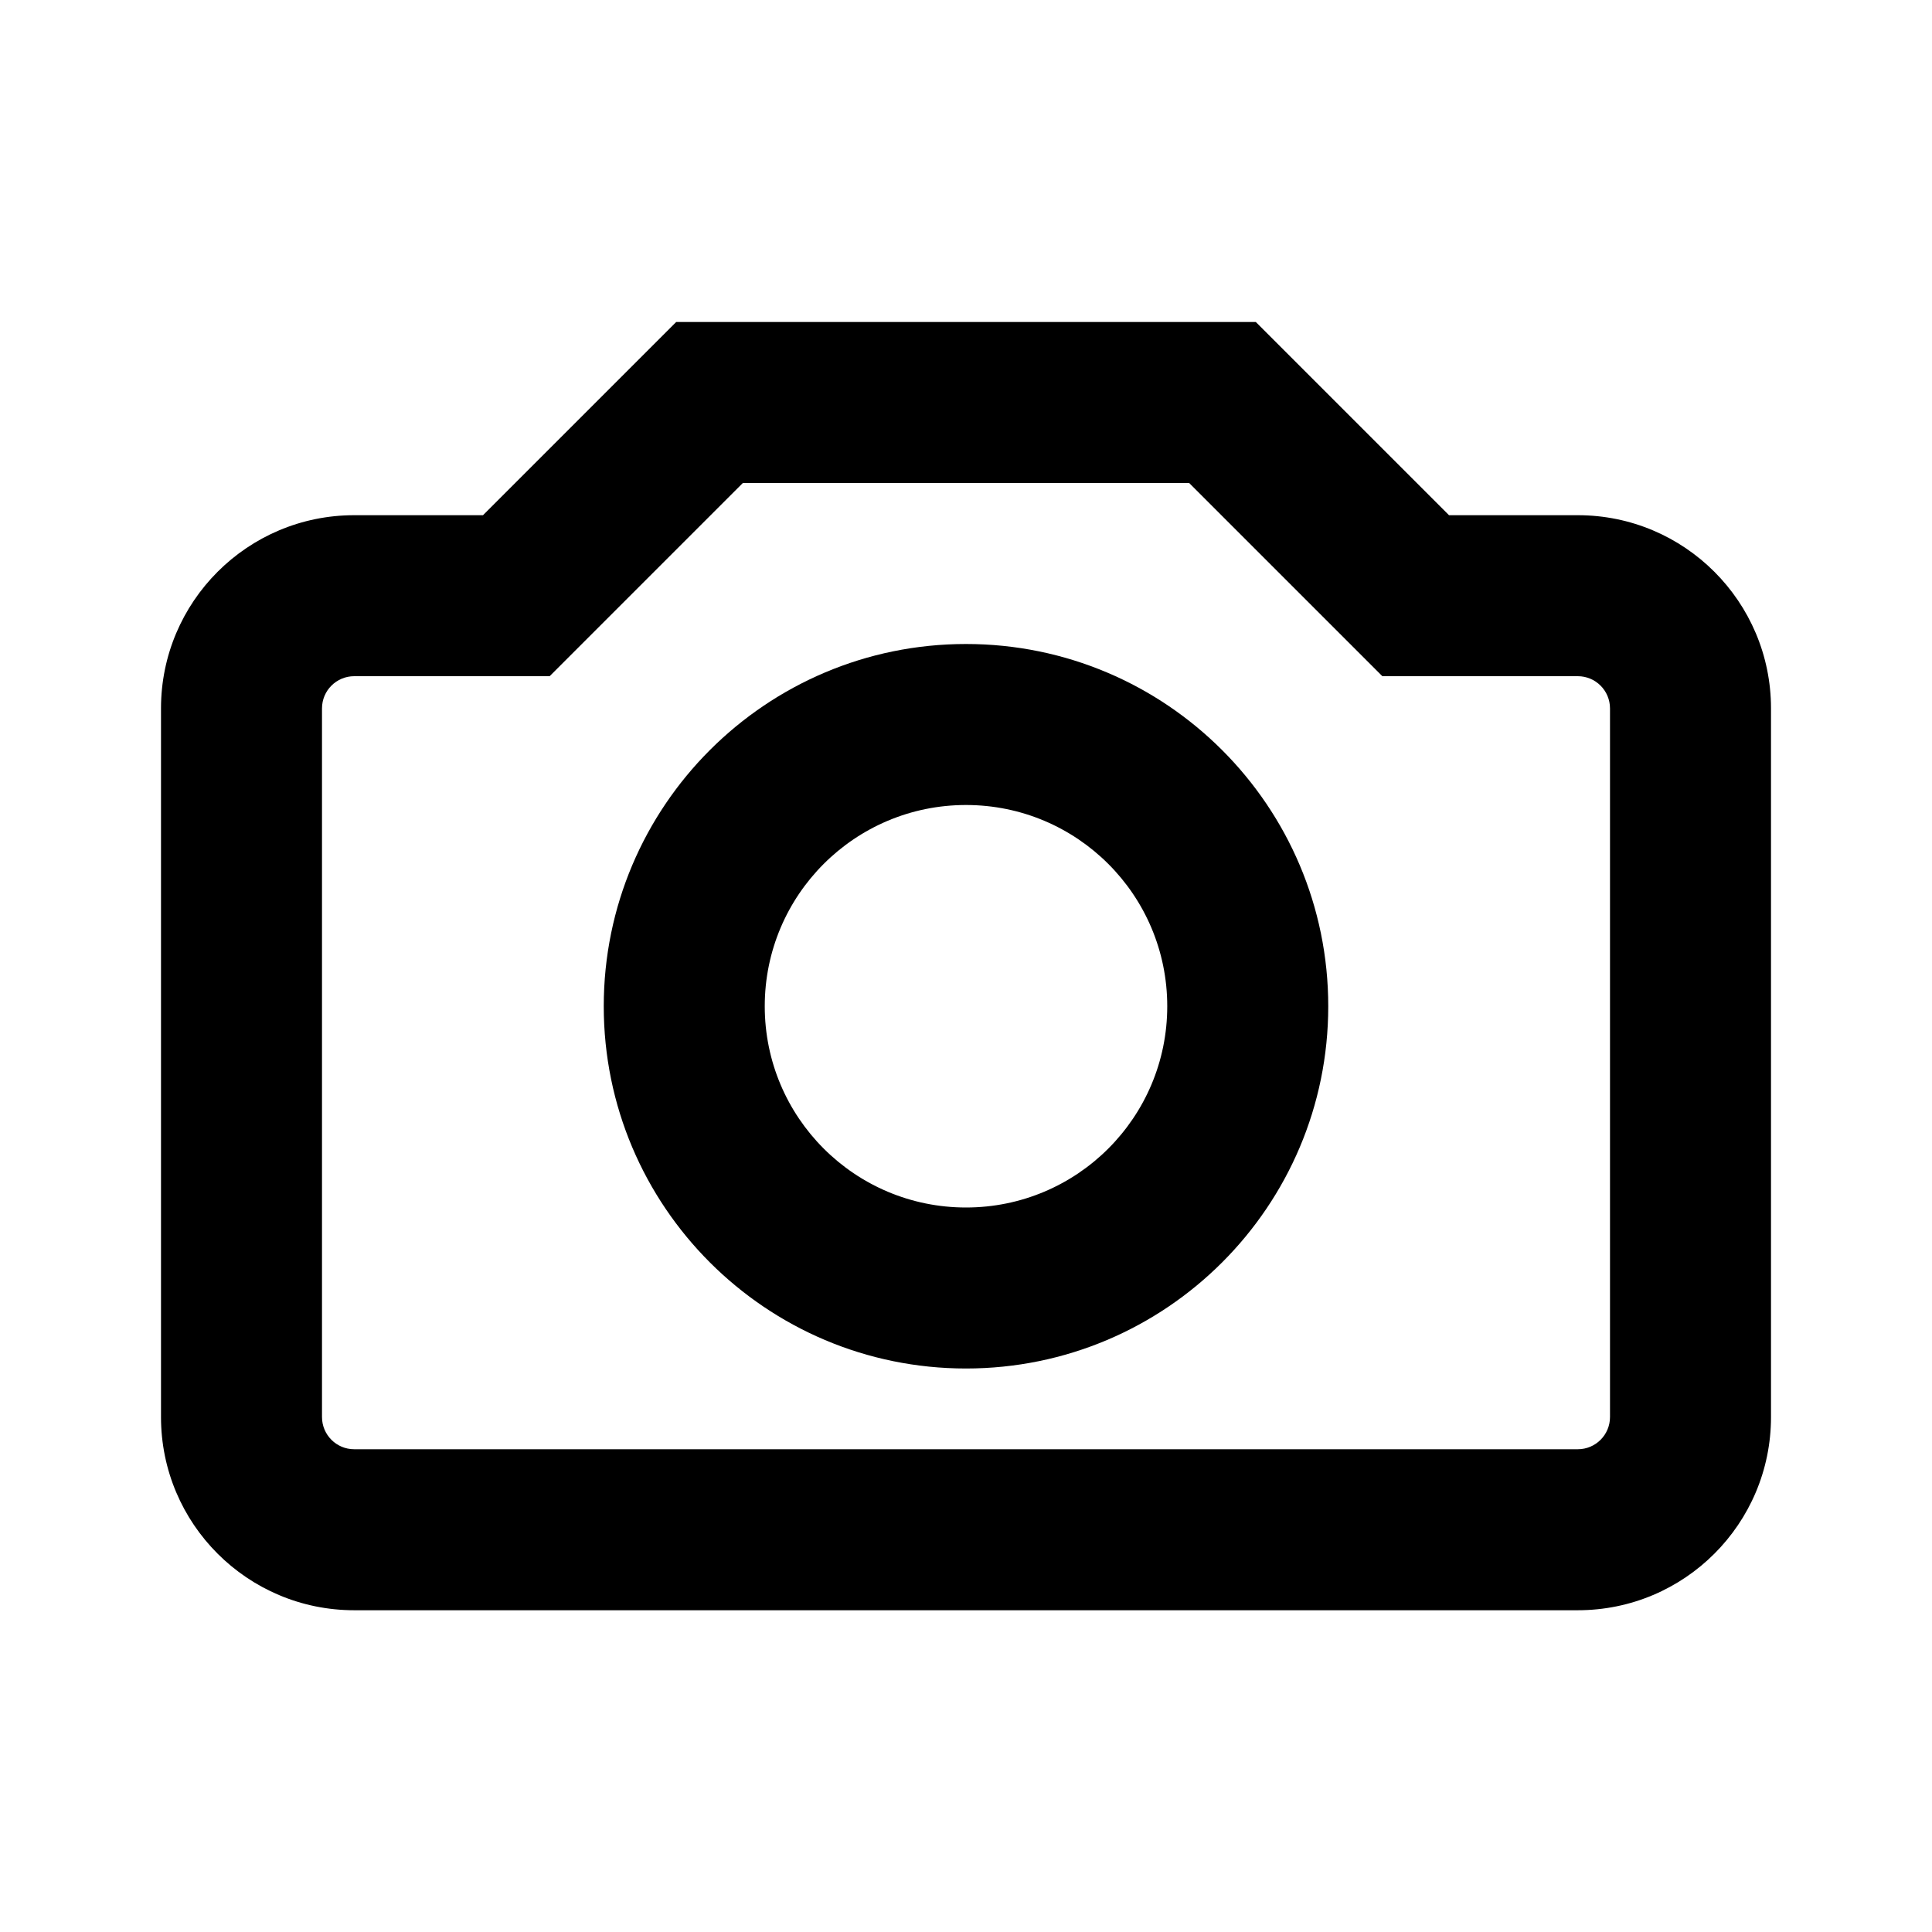
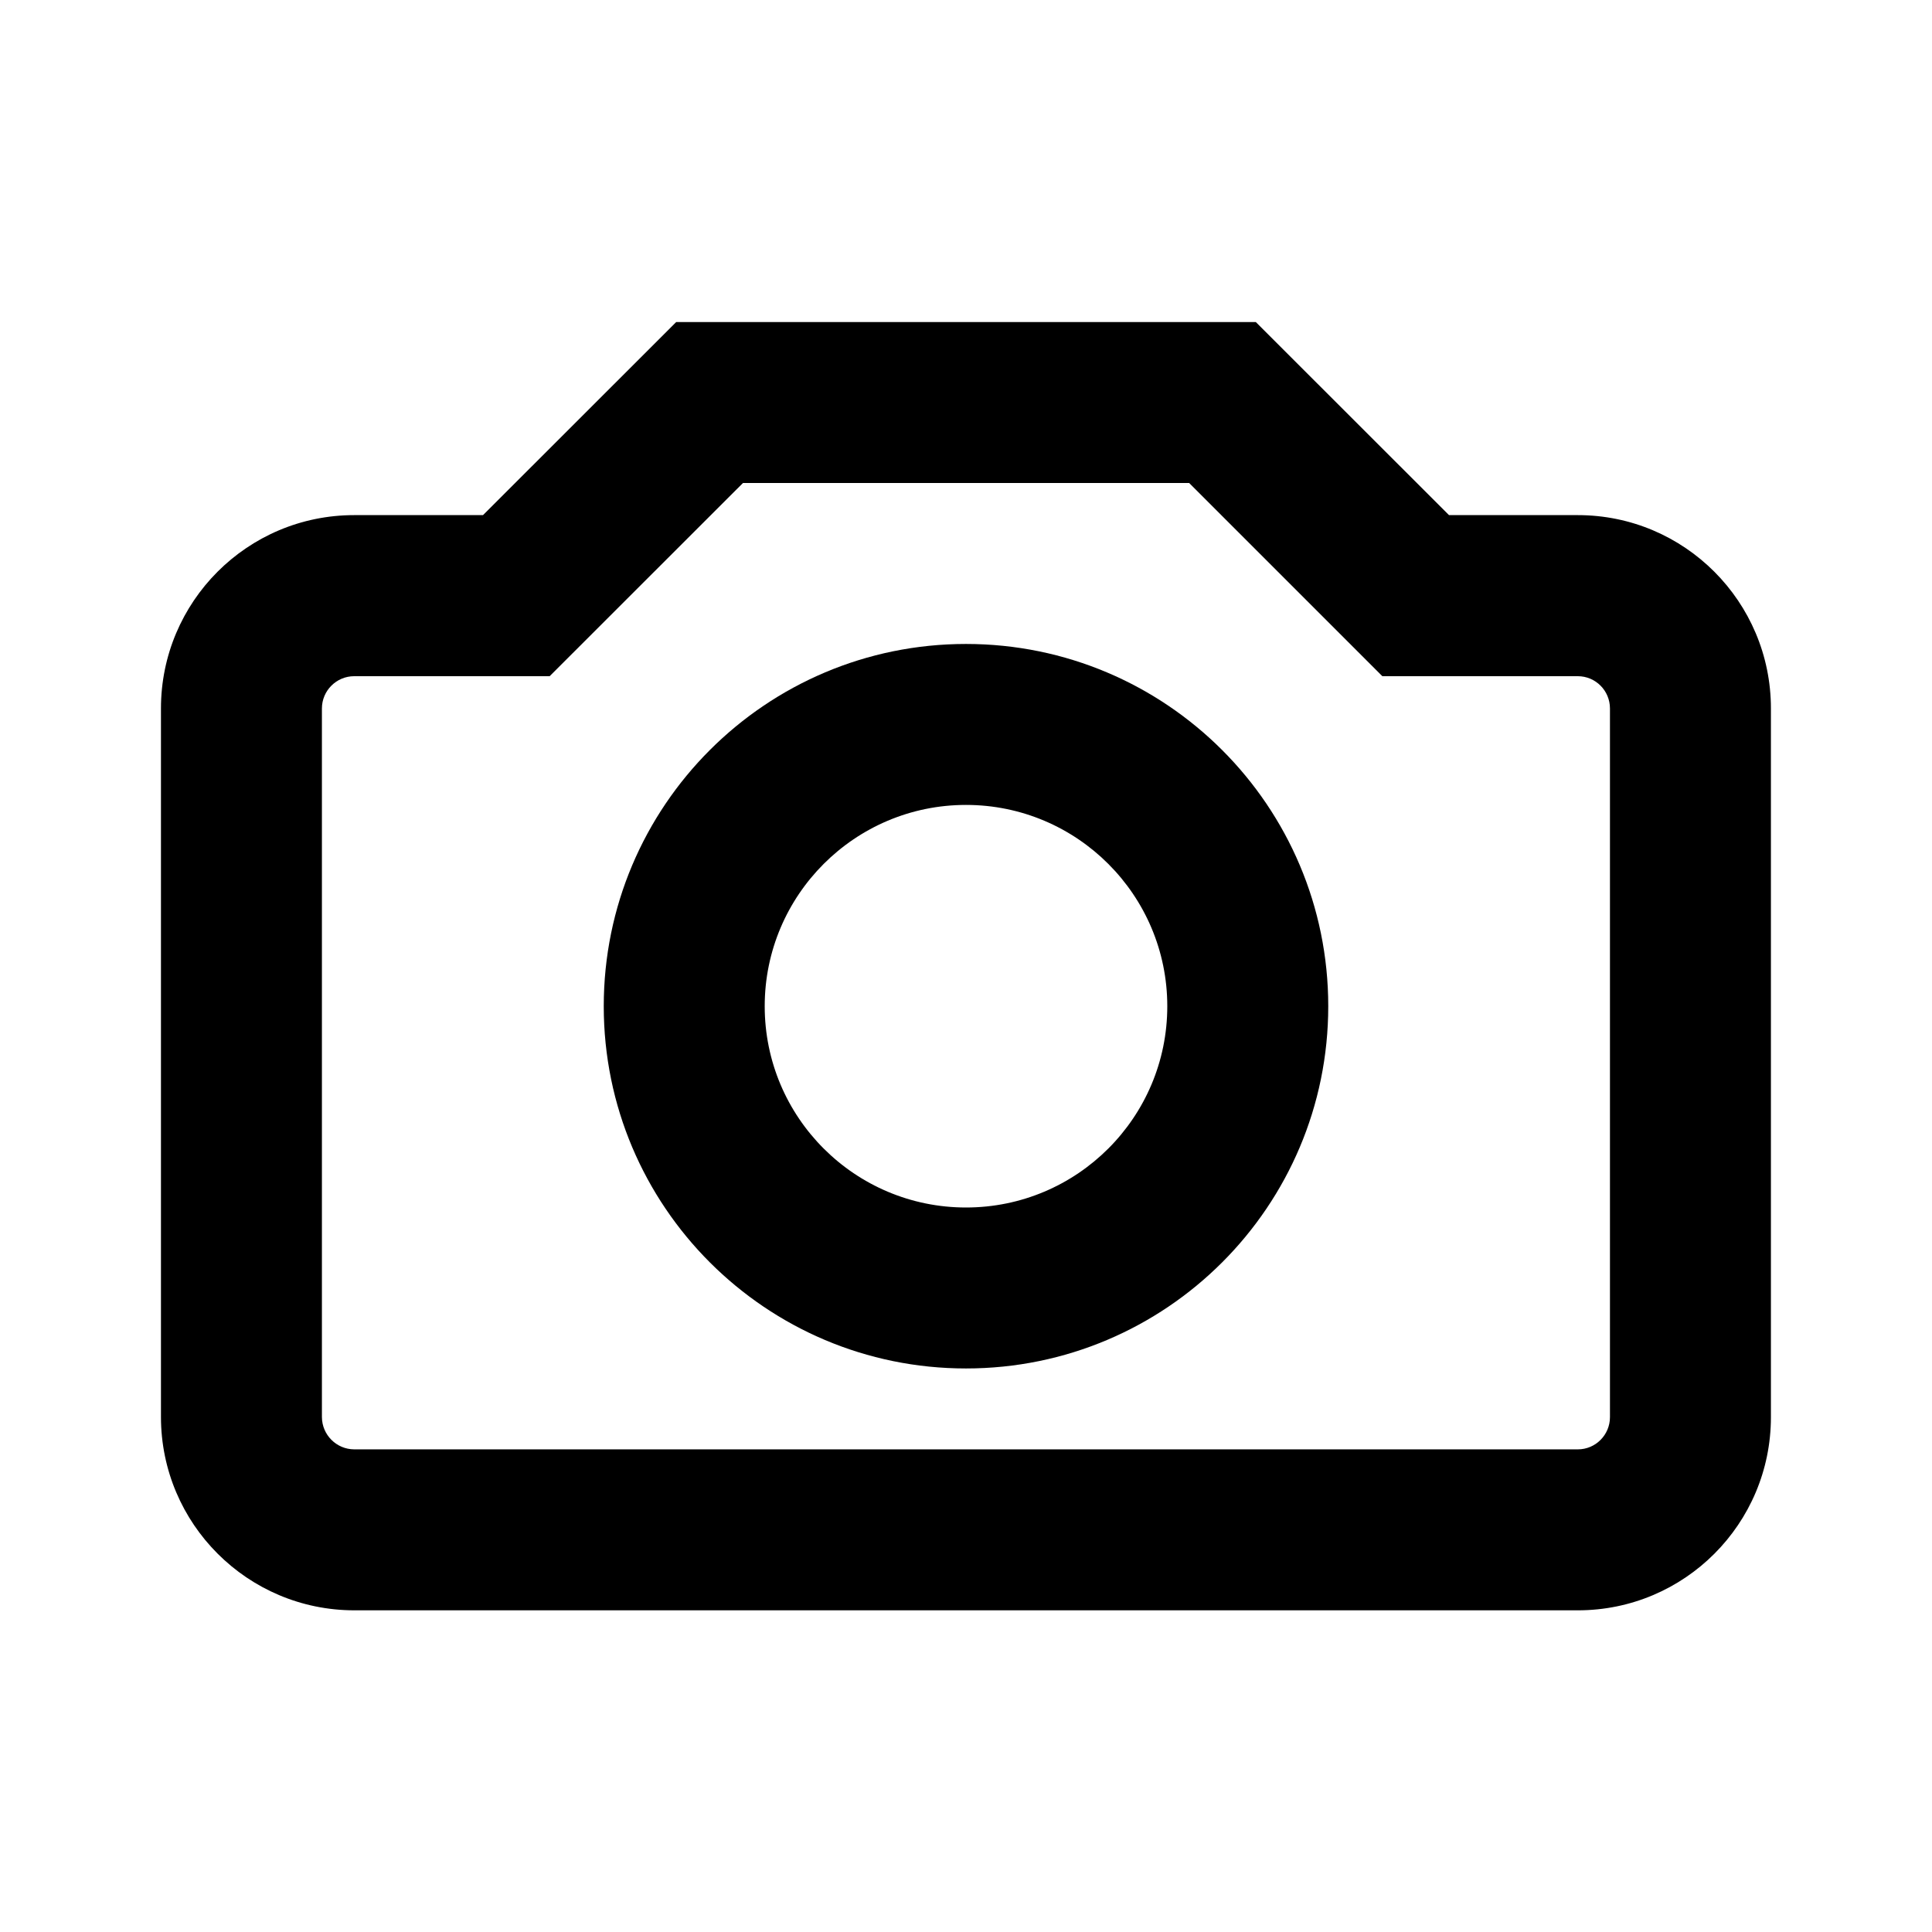
- <svg xmlns="http://www.w3.org/2000/svg" width="24" height="24" viewBox="0 0 24 24" fill="none">
-   <path fill-rule="evenodd" clip-rule="evenodd" d="M8.4 4L6 6.4H4.4C3.075 6.4 2 7.475 2 8.8V17.603C2 18.929 3.075 20.003 4.4 20.003H19.6C20.925 20.003 22 18.929 22 17.603V8.8C22 7.475 20.925 6.4 19.6 6.4H18L15.6 4H8.4ZM6.828 8.4L9.228 6H14.772L17.172 8.4H19.6C19.821 8.4 20 8.579 20 8.8V17.603C20 17.824 19.821 18.003 19.6 18.003H4.4C4.179 18.003 4 17.824 4 17.603V8.8C4 8.579 4.179 8.4 4.4 8.4H6.828Z" fill="black" />
-   <path fill-rule="evenodd" clip-rule="evenodd" d="M12 17C9.515 17 7.5 14.985 7.5 12.5C7.5 10.015 9.515 8 12 8C14.485 8 16.5 10.015 16.5 12.5C16.5 14.985 14.485 17 12 17ZM14.5 12.5C14.5 11.119 13.381 10 12 10C10.619 10 9.5 11.119 9.5 12.5C9.5 13.881 10.619 15 12 15C13.381 15 14.5 13.881 14.5 12.5Z" fill="black" />
+ <svg xmlns="http://www.w3.org/2000/svg" width="16" height="16" viewBox="0 0 16 16" fill="none">
+   <g id="Group">
+     <g id="Rectangle Copy">
+ </g>
+     <path id="Path" d="M12 4.266H13.067C13.95 4.266 14.666 4.983 14.666 5.867V11.736C14.666 12.62 13.95 13.336 13.067 13.336H2.933C2.05 13.335 1.334 12.619 1.333 11.736V5.867C1.333 4.983 2.049 4.266 2.933 4.266H4L5.6 2.667H10.4L12 4.266ZM4.552 5.6H2.933C2.786 5.6 2.666 5.72 2.666 5.867V11.736C2.667 11.883 2.786 12.002 2.933 12.003H13.067C13.214 12.003 13.333 11.883 13.333 11.736V5.867C13.333 5.72 13.214 5.6 13.067 5.6H11.448L9.848 4H6.153L4.552 5.6Z" fill="black" />
+     <path id="Path_2" d="M8 5.333C9.657 5.333 11 6.676 11 8.333C11 9.99 9.657 11.333 8 11.333C6.343 11.333 5 9.99 5 8.333C5 6.676 6.343 5.333 8 5.333ZM8 6.666C7.08 6.666 6.333 7.413 6.333 8.333C6.333 9.254 7.08 10 8 10C8.92 10 9.667 9.254 9.667 8.333C9.667 7.413 8.92 6.666 8 6.666Z" fill="black" />
+   </g>
</svg>
